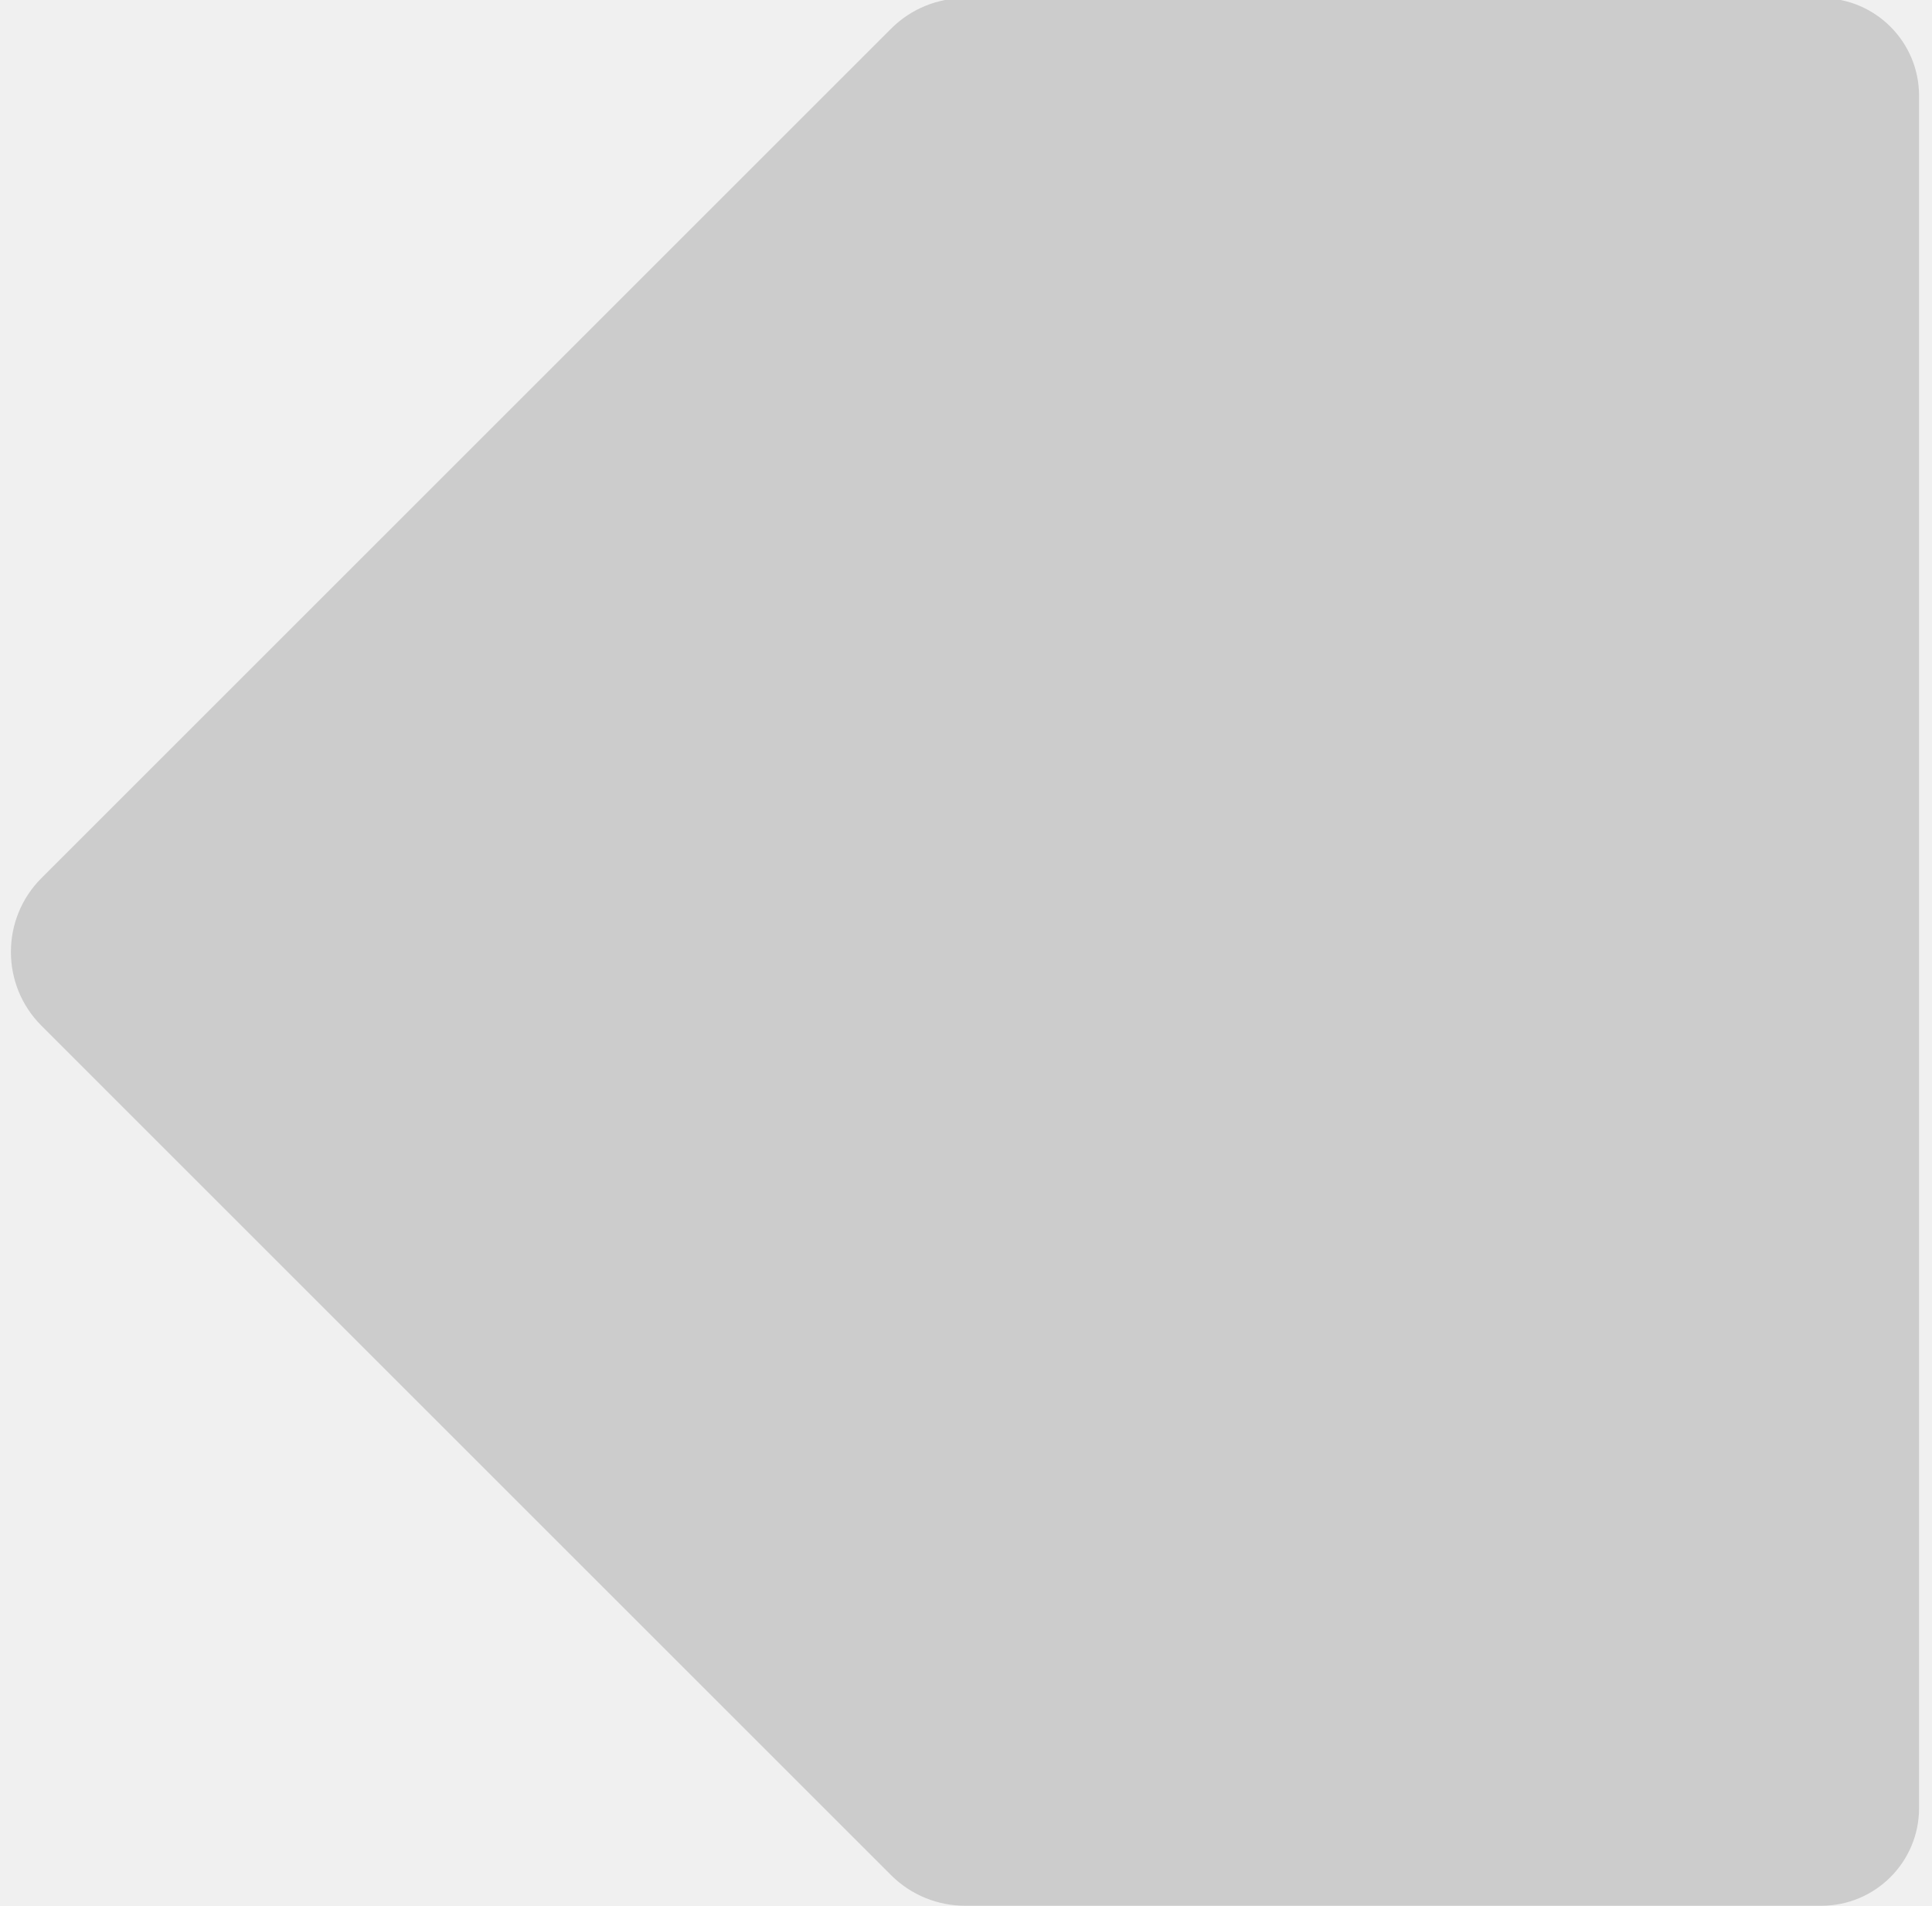
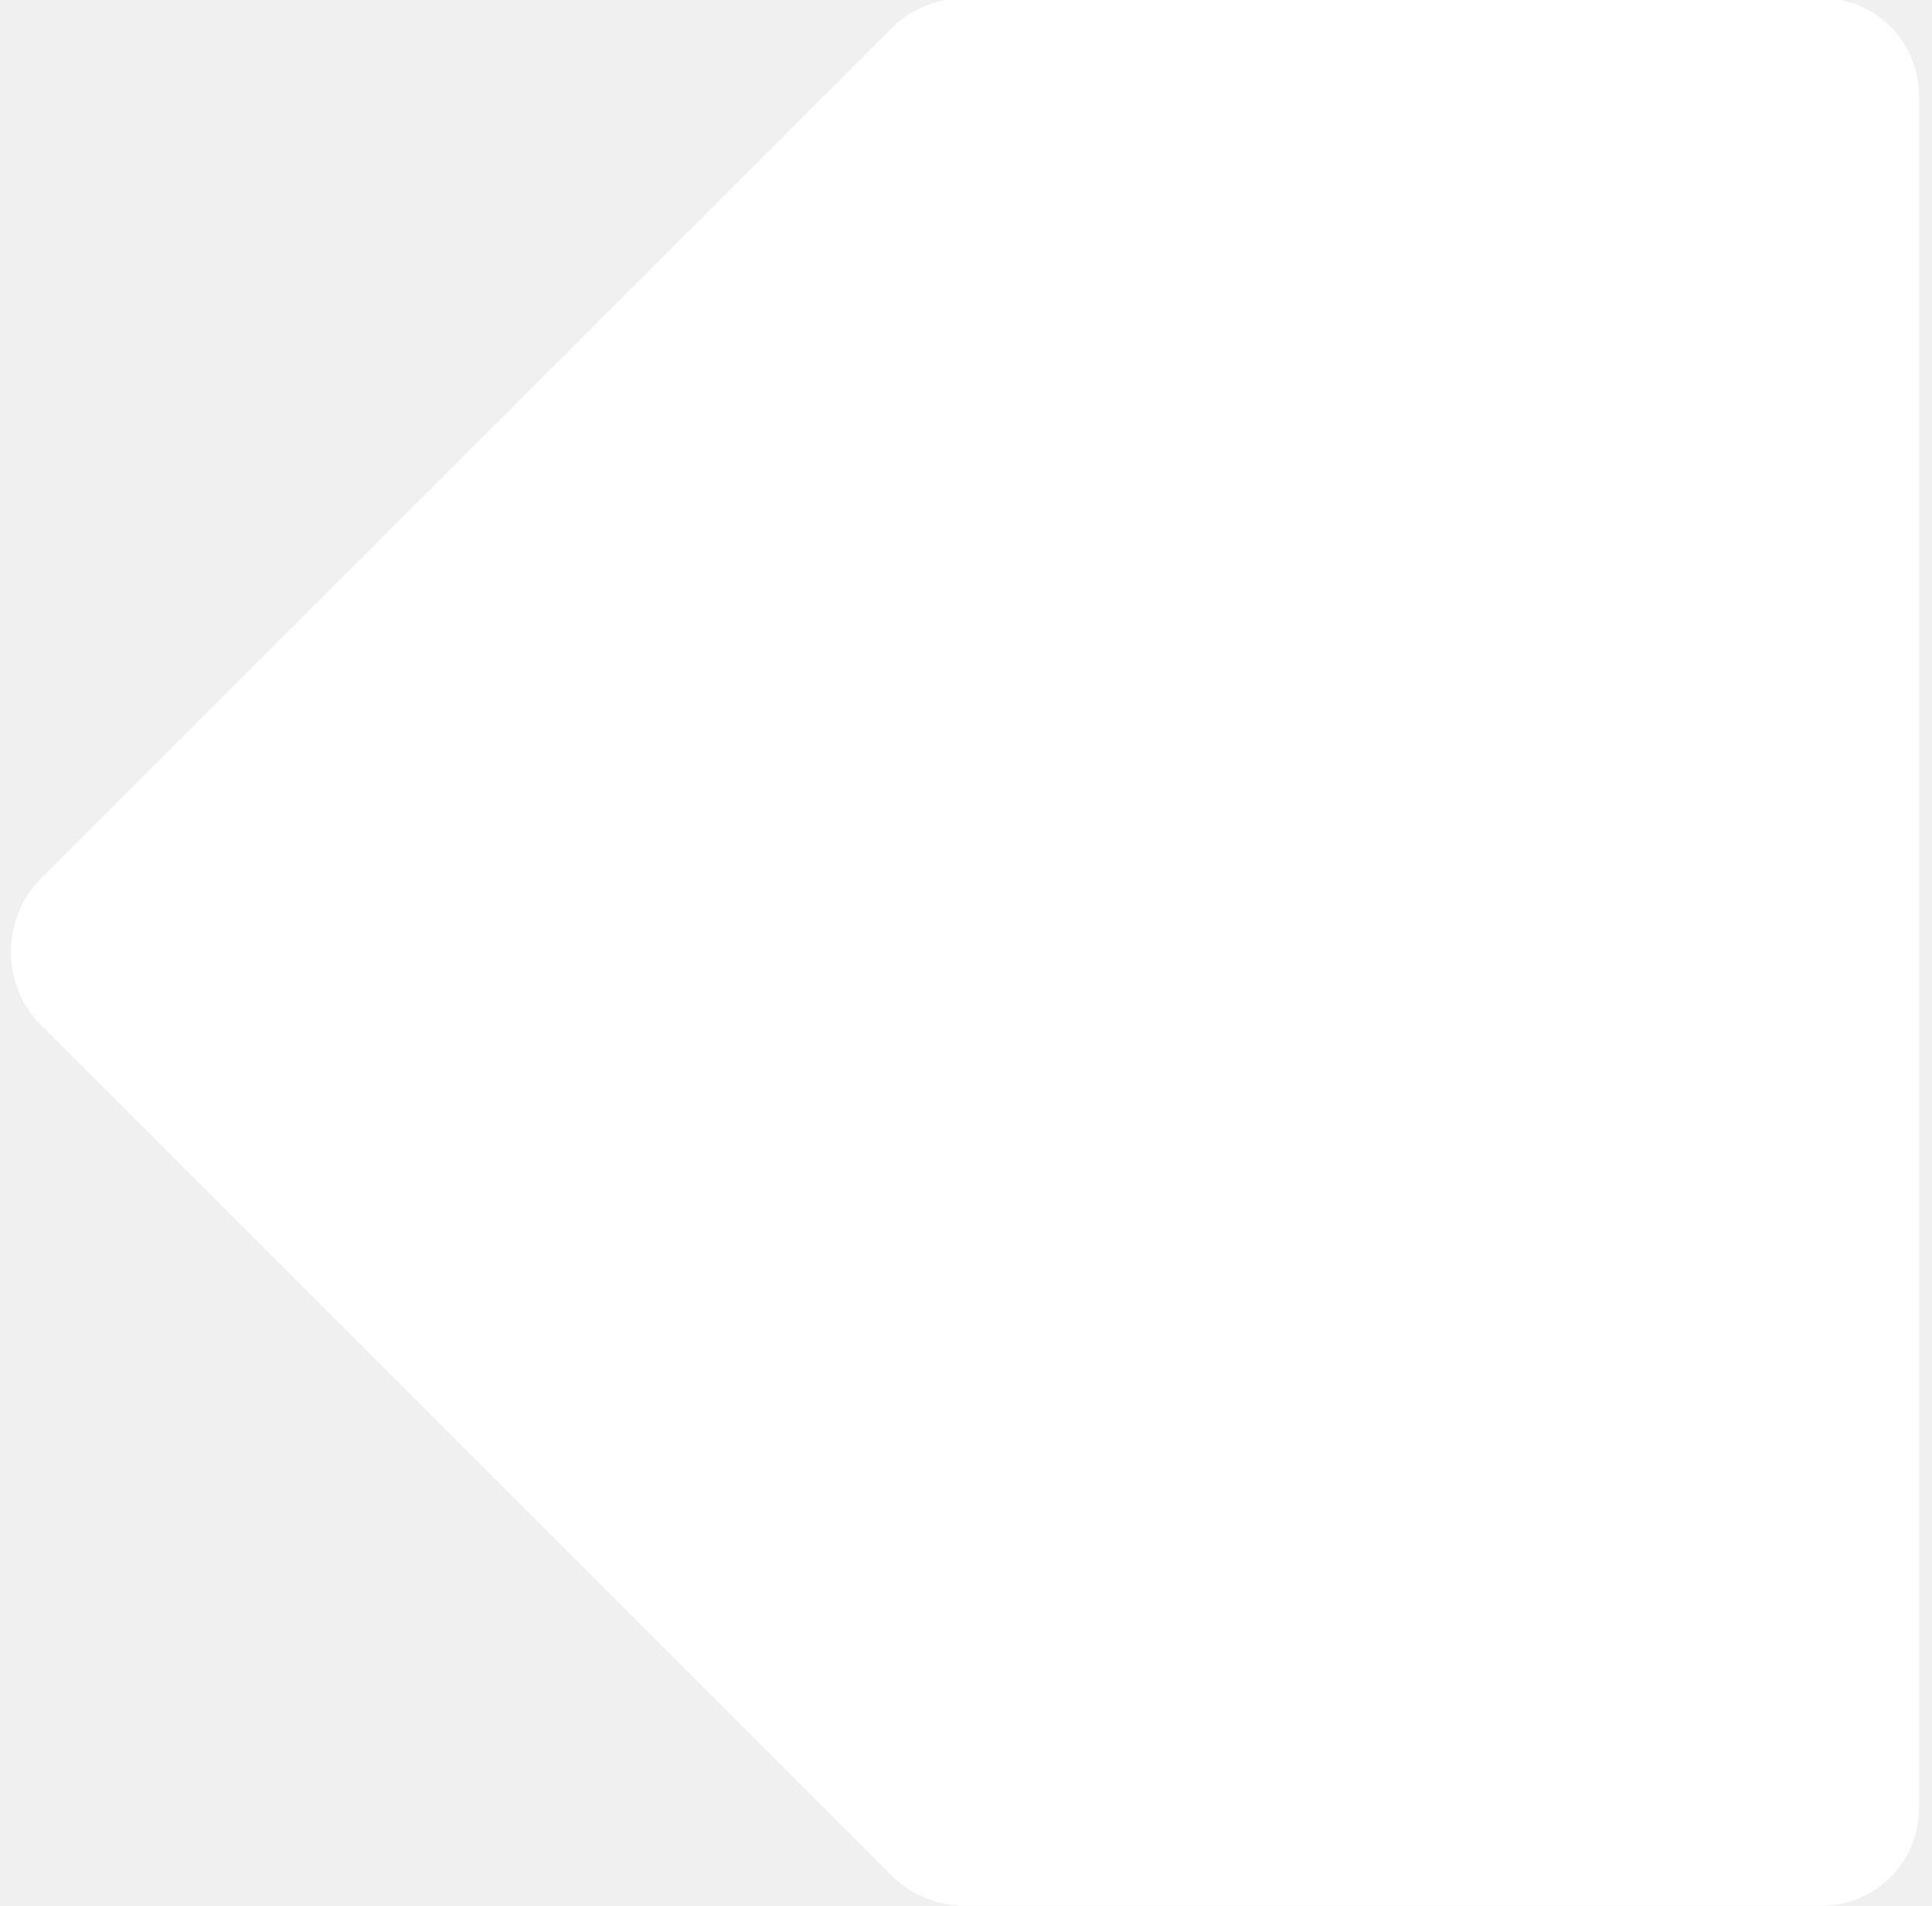
<svg xmlns="http://www.w3.org/2000/svg" version="1.1" id="Layer_1" x="0px" y="0px" width="75" height="74" viewBox="5 -10 75 99.9" enable-background="new 0 0 100 100" xml:space="preserve">
  <defs id="defs24" />
  <g id="Captions" transform="translate(0,-35.1)" />
  <g id="Layer_7" display="none" style="display:none" transform="translate(0,-35.1)" />
  <g id="Your_Icon" display="none" style="display:none" transform="translate(0,-35.1)">
    <path display="inline" d="m 50.002,32.008 c 9.916,0 17.989,8.07 17.989,17.992 0,9.92 -8.073,17.99 -17.989,17.99 -9.921,0 -17.995,-8.07 -17.995,-17.99 0,-9.922 8.074,-17.992 17.995,-17.992 m 0,-17.99 C 30.13,14.018 14.018,30.127 14.018,50 c 0,19.873 16.112,35.982 35.984,35.982 19.873,0 35.98,-16.109 35.98,-35.982 0,-19.873 -16.107,-35.982 -35.98,-35.982 l 0,0 z" id="path6" style="display:inline" />
  </g>
  <g id="Layer_5" display="none" style="display:none" transform="translate(0,-35.1)">
    <path display="inline" d="m 50.463,22.014 c -19.869,0 -35.984,11.045 -35.984,24.674 0,6.475 3.667,12.341 9.612,16.748 l -4.027,14.551 20.54,-7.58 c 3.132,0.613 6.438,0.968 9.859,0.968 19.873,0 35.98,-11.05 35.98,-24.684 0,-13.632 -16.107,-24.677 -35.98,-24.677 z" id="path9" style="display:inline" />
  </g>
  <g id="Layer_4" display="none" style="display:none" transform="translate(0,-35.1)">
    <rect x="15.209" y="32.137" transform="matrix(-0.7071,-0.7071,0.7071,-0.7071,47.1318,113.7829)" display="inline" width="63.843" height="29.986" id="rect12" style="display:inline" />
    <polygon display="inline" points="86.045,64.842 85.957,64.756 64.752,85.957 64.842,86.045 85.982,85.98 " id="polygon14" style="display:inline" />
  </g>
-   <path d="m 87.327,-10.1 h -44.882 c -1.395,0 -2.804,0.535 -3.871,1.603 L -5.948,36.025 c -1.07,1.067 -1.605,2.47 -1.605,3.871 v 0.007 c 0,1.401 0.535,2.804 1.605,3.871 L 38.573,88.296 c 1.067,1.066 2.477,1.604 3.871,1.604 h 44.883 c 2.828,0 5.12,-2.292 5.12,-5.12 V -4.981 c 0,-2.826 -2.292,-5.119 -5.12,-5.119 z" id="path16" style="fill:#cccccc;fill-opacity:1" />
+   <path d="m 87.327,-10.1 h -44.882 c -1.395,0 -2.804,0.535 -3.871,1.603 L -5.948,36.025 c -1.07,1.067 -1.605,2.47 -1.605,3.871 v 0.007 c 0,1.401 0.535,2.804 1.605,3.871 L 38.573,88.296 c 1.067,1.066 2.477,1.604 3.871,1.604 h 44.883 c 2.828,0 5.12,-2.292 5.12,-5.12 V -4.981 c 0,-2.826 -2.292,-5.119 -5.12,-5.119 z" id="path16" style="fill:#ffffff;fill-opacity:1" />
</svg>
